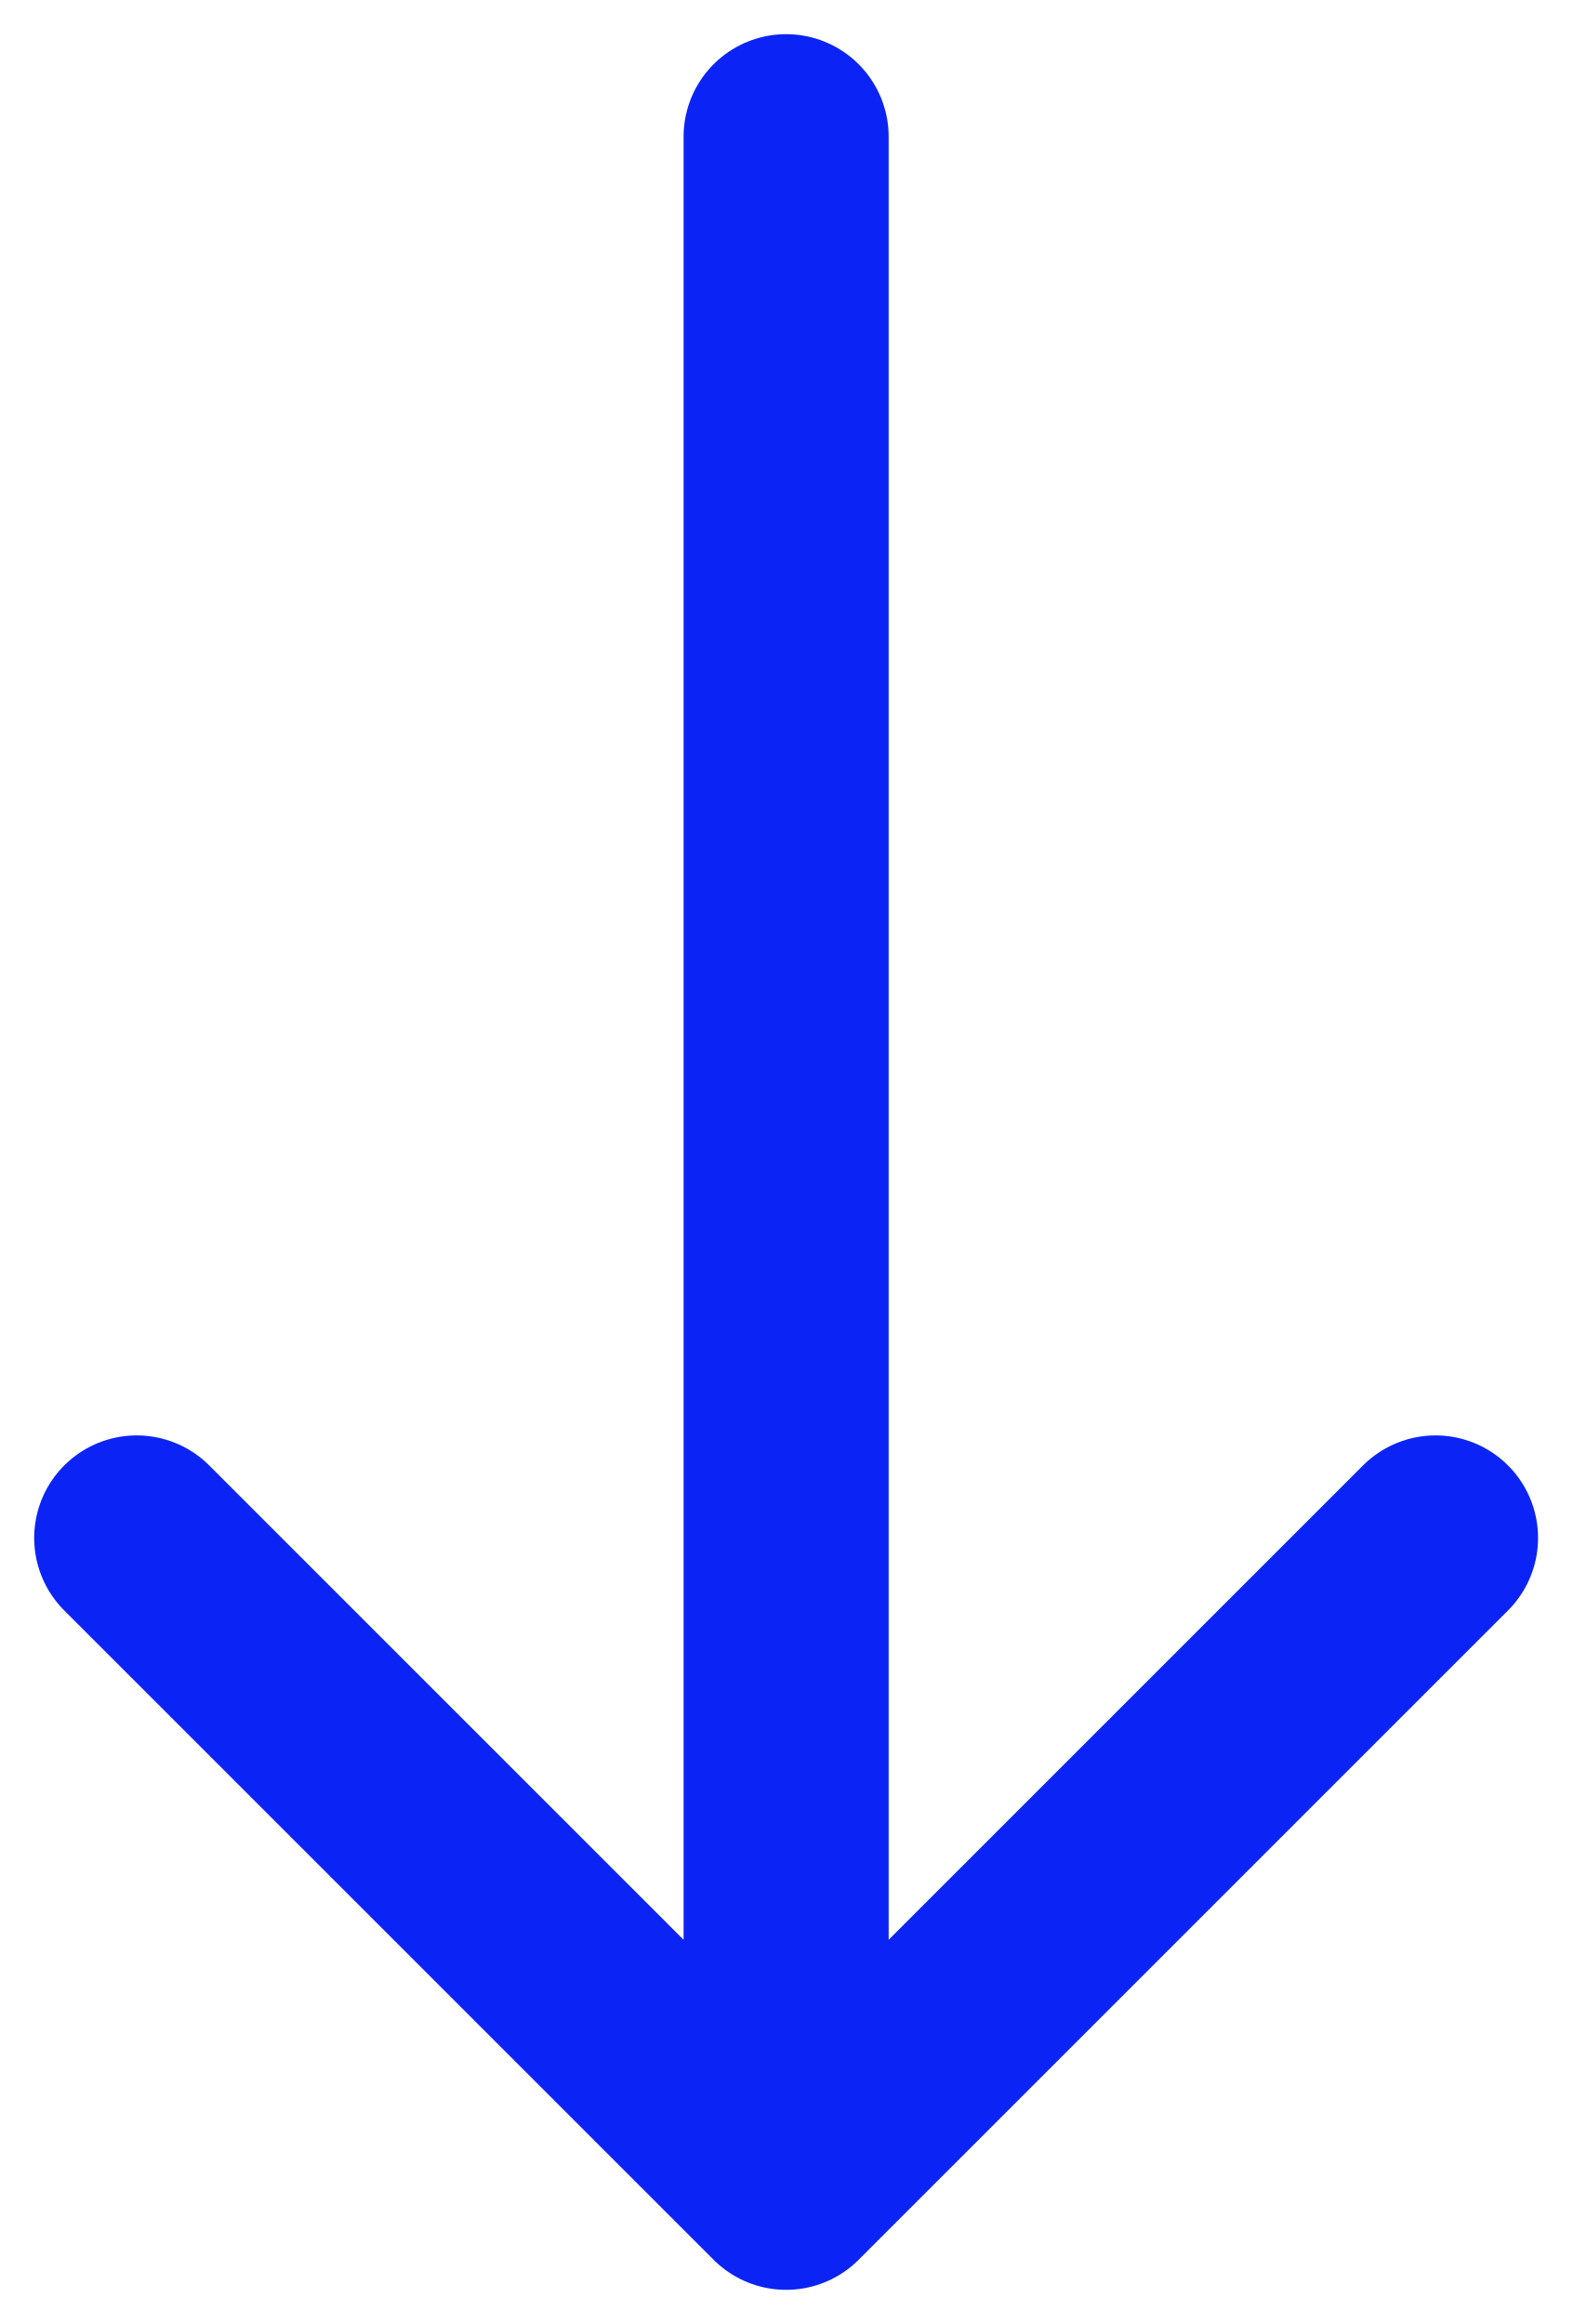
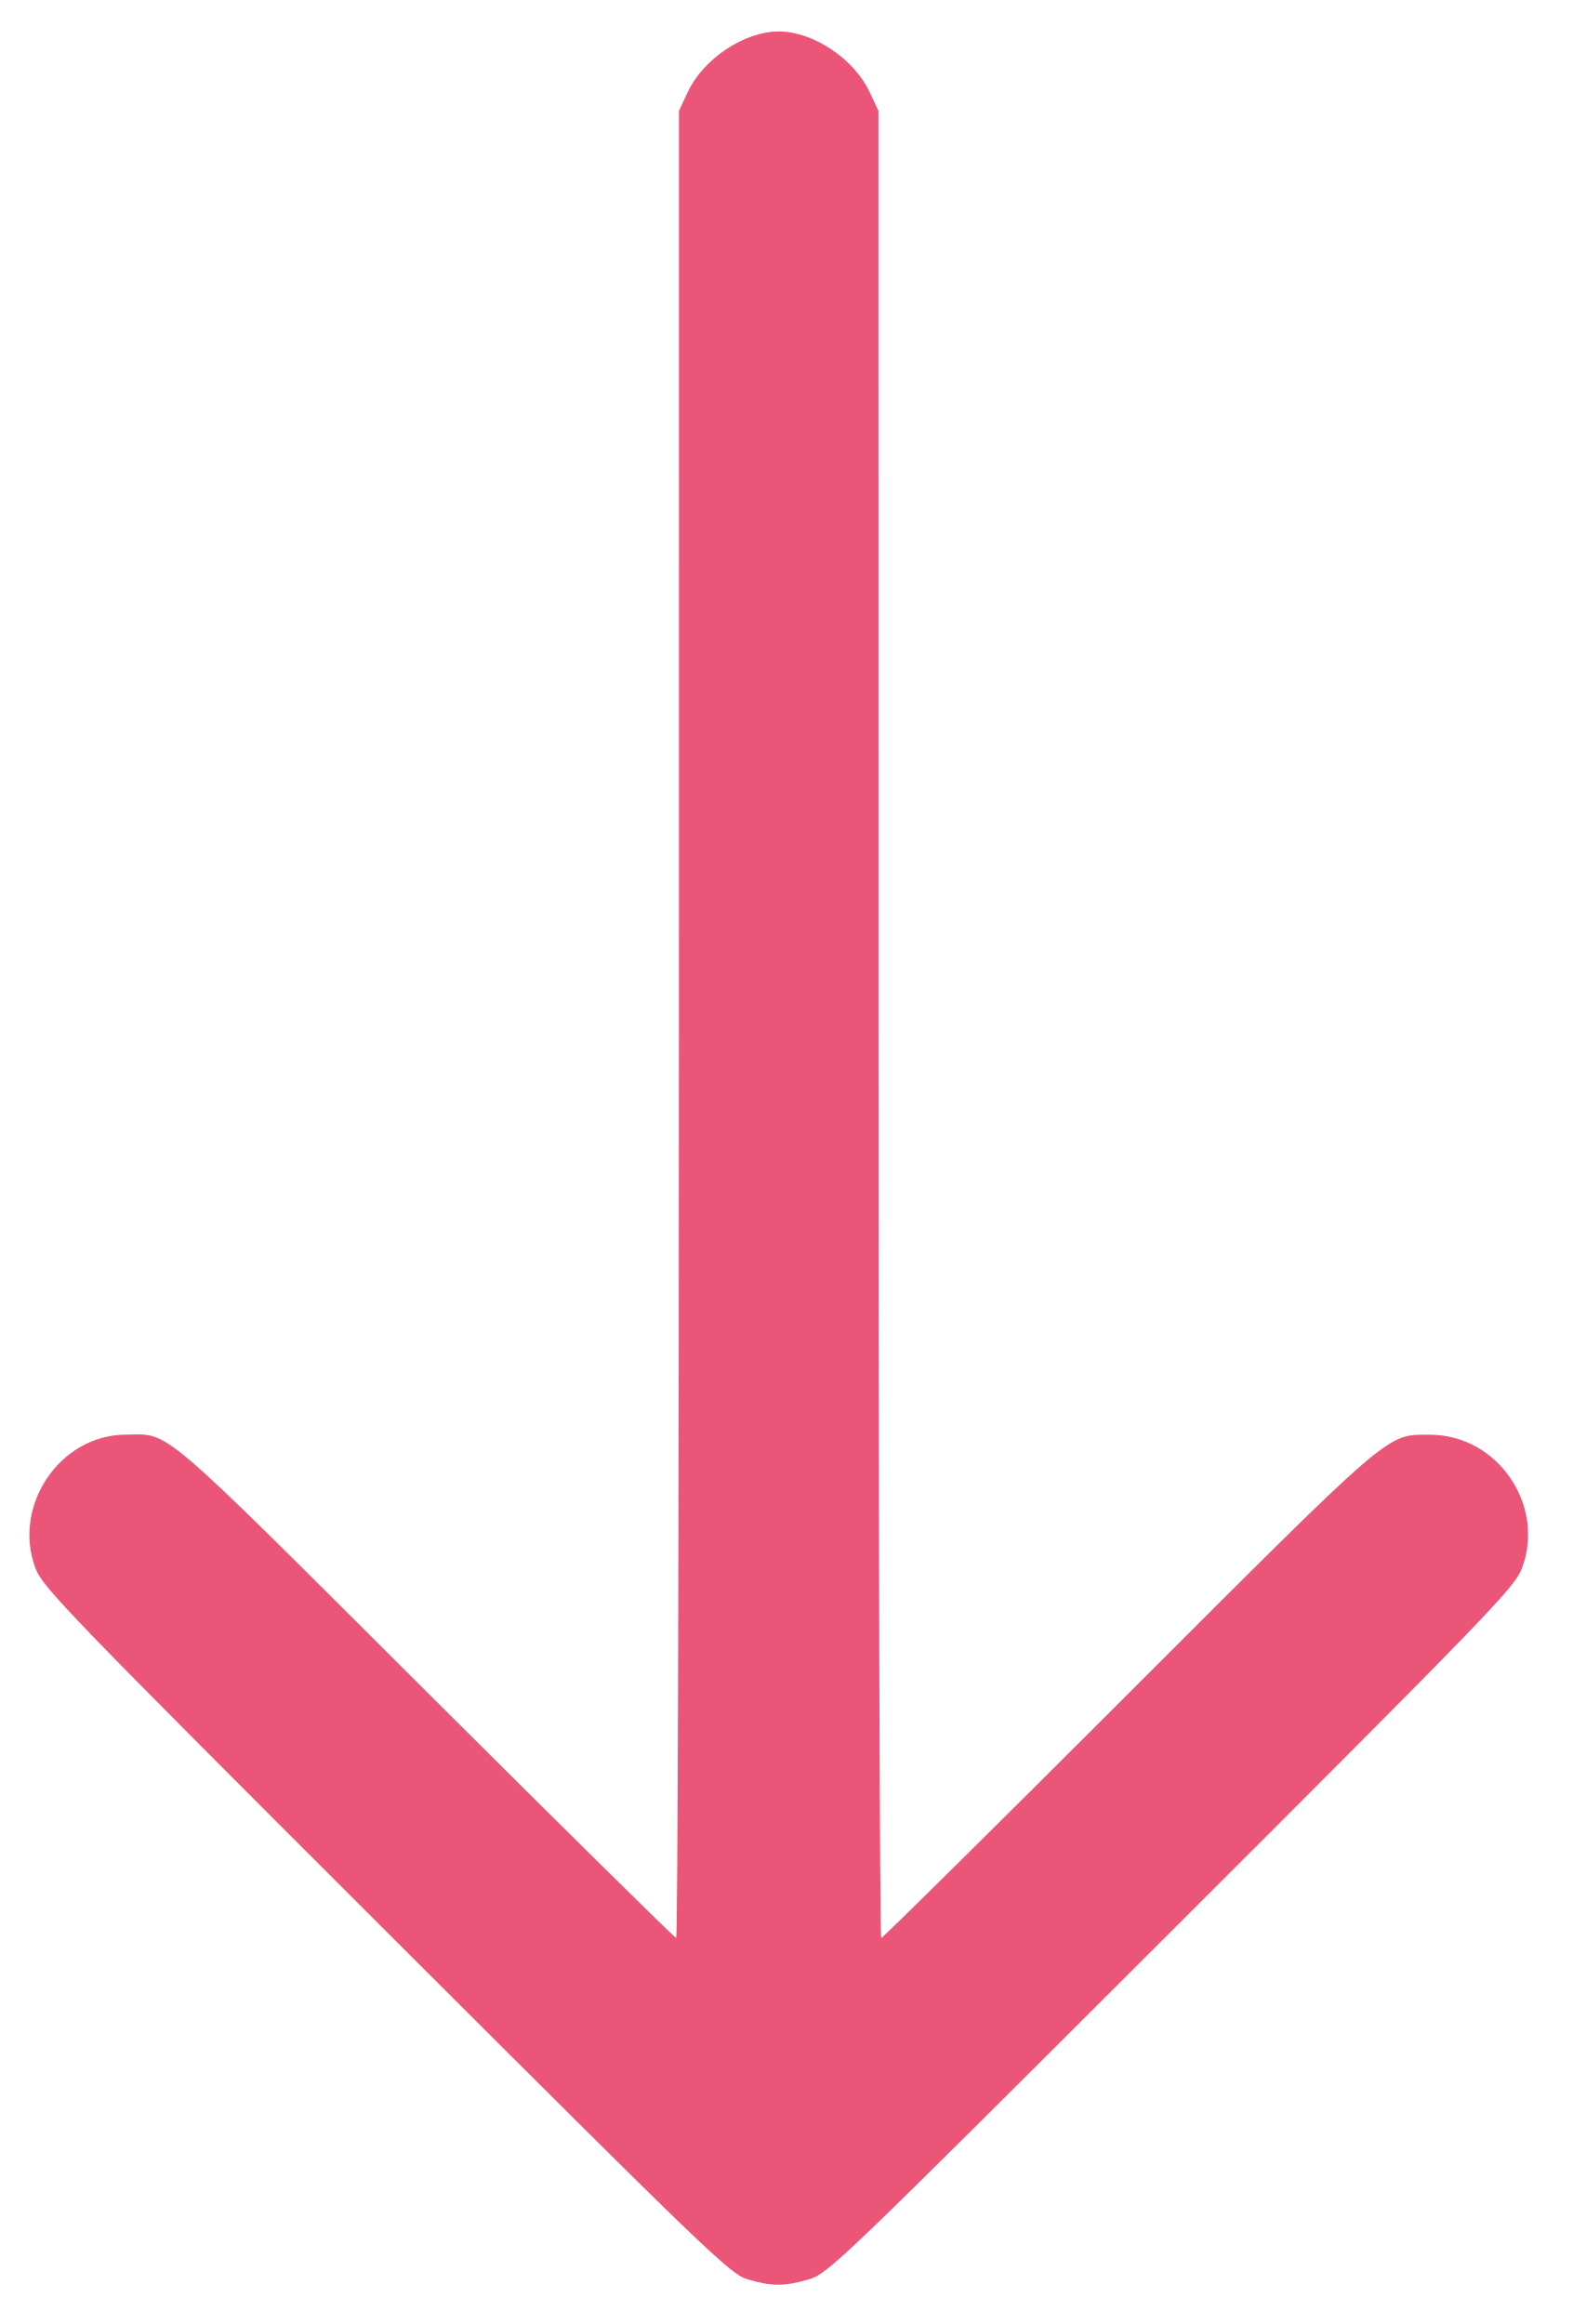
- <svg xmlns="http://www.w3.org/2000/svg" width="23" height="34" viewBox="0 0 23 34" fill="none">
-   <path d="M21 22.5L11.5 32M11.5 32L2 22.5M11.5 32L11.5 2" stroke="#0B24F5" stroke-width="3" stroke-linecap="round" stroke-linejoin="round" />
+ <svg xmlns="http://www.w3.org/2000/svg" width="23" height="34" viewBox="0 0 23 34" fill="none" version="1.1" id="svg12">
+   <defs id="defs16" />
+   <path style="fill:#eb5577;fill-opacity:1;stroke-width:0.817;stroke-linecap:square;stroke-opacity:0;paint-order:markers stroke fill" d="m 10.932,33.344 c -0.254,-0.076 -0.581,-0.392 -5.285,-5.091 -4.653,-4.648 -5.023,-5.031 -5.127,-5.307 -0.345,-0.911 0.352,-1.95 1.313,-1.957 0.668,-0.005 0.419,-0.217 4.397,3.75 1.992,1.987 3.64,3.613 3.662,3.613 0.022,0 0.04,-6.014 0.04,-13.365 l 5.4e-4,-13.365 0.127,-0.272 c 0.227,-0.488 0.828,-0.89 1.332,-0.89 0.504,0 1.104,0.401 1.332,0.89 l 0.127,0.272 5.41e-4,13.365 c 2.7e-4,7.351 0.019,13.365 0.041,13.365 0.022,0 1.645,-1.605 3.606,-3.566 3.906,-3.906 3.778,-3.796 4.418,-3.796 0.99,0 1.698,1.029 1.347,1.957 -0.104,0.276 -0.474,0.658 -5.127,5.306 -4.882,4.877 -5.022,5.011 -5.308,5.095 -0.356,0.104 -0.542,0.103 -0.896,-0.003 z" id="path843" />
</svg>
